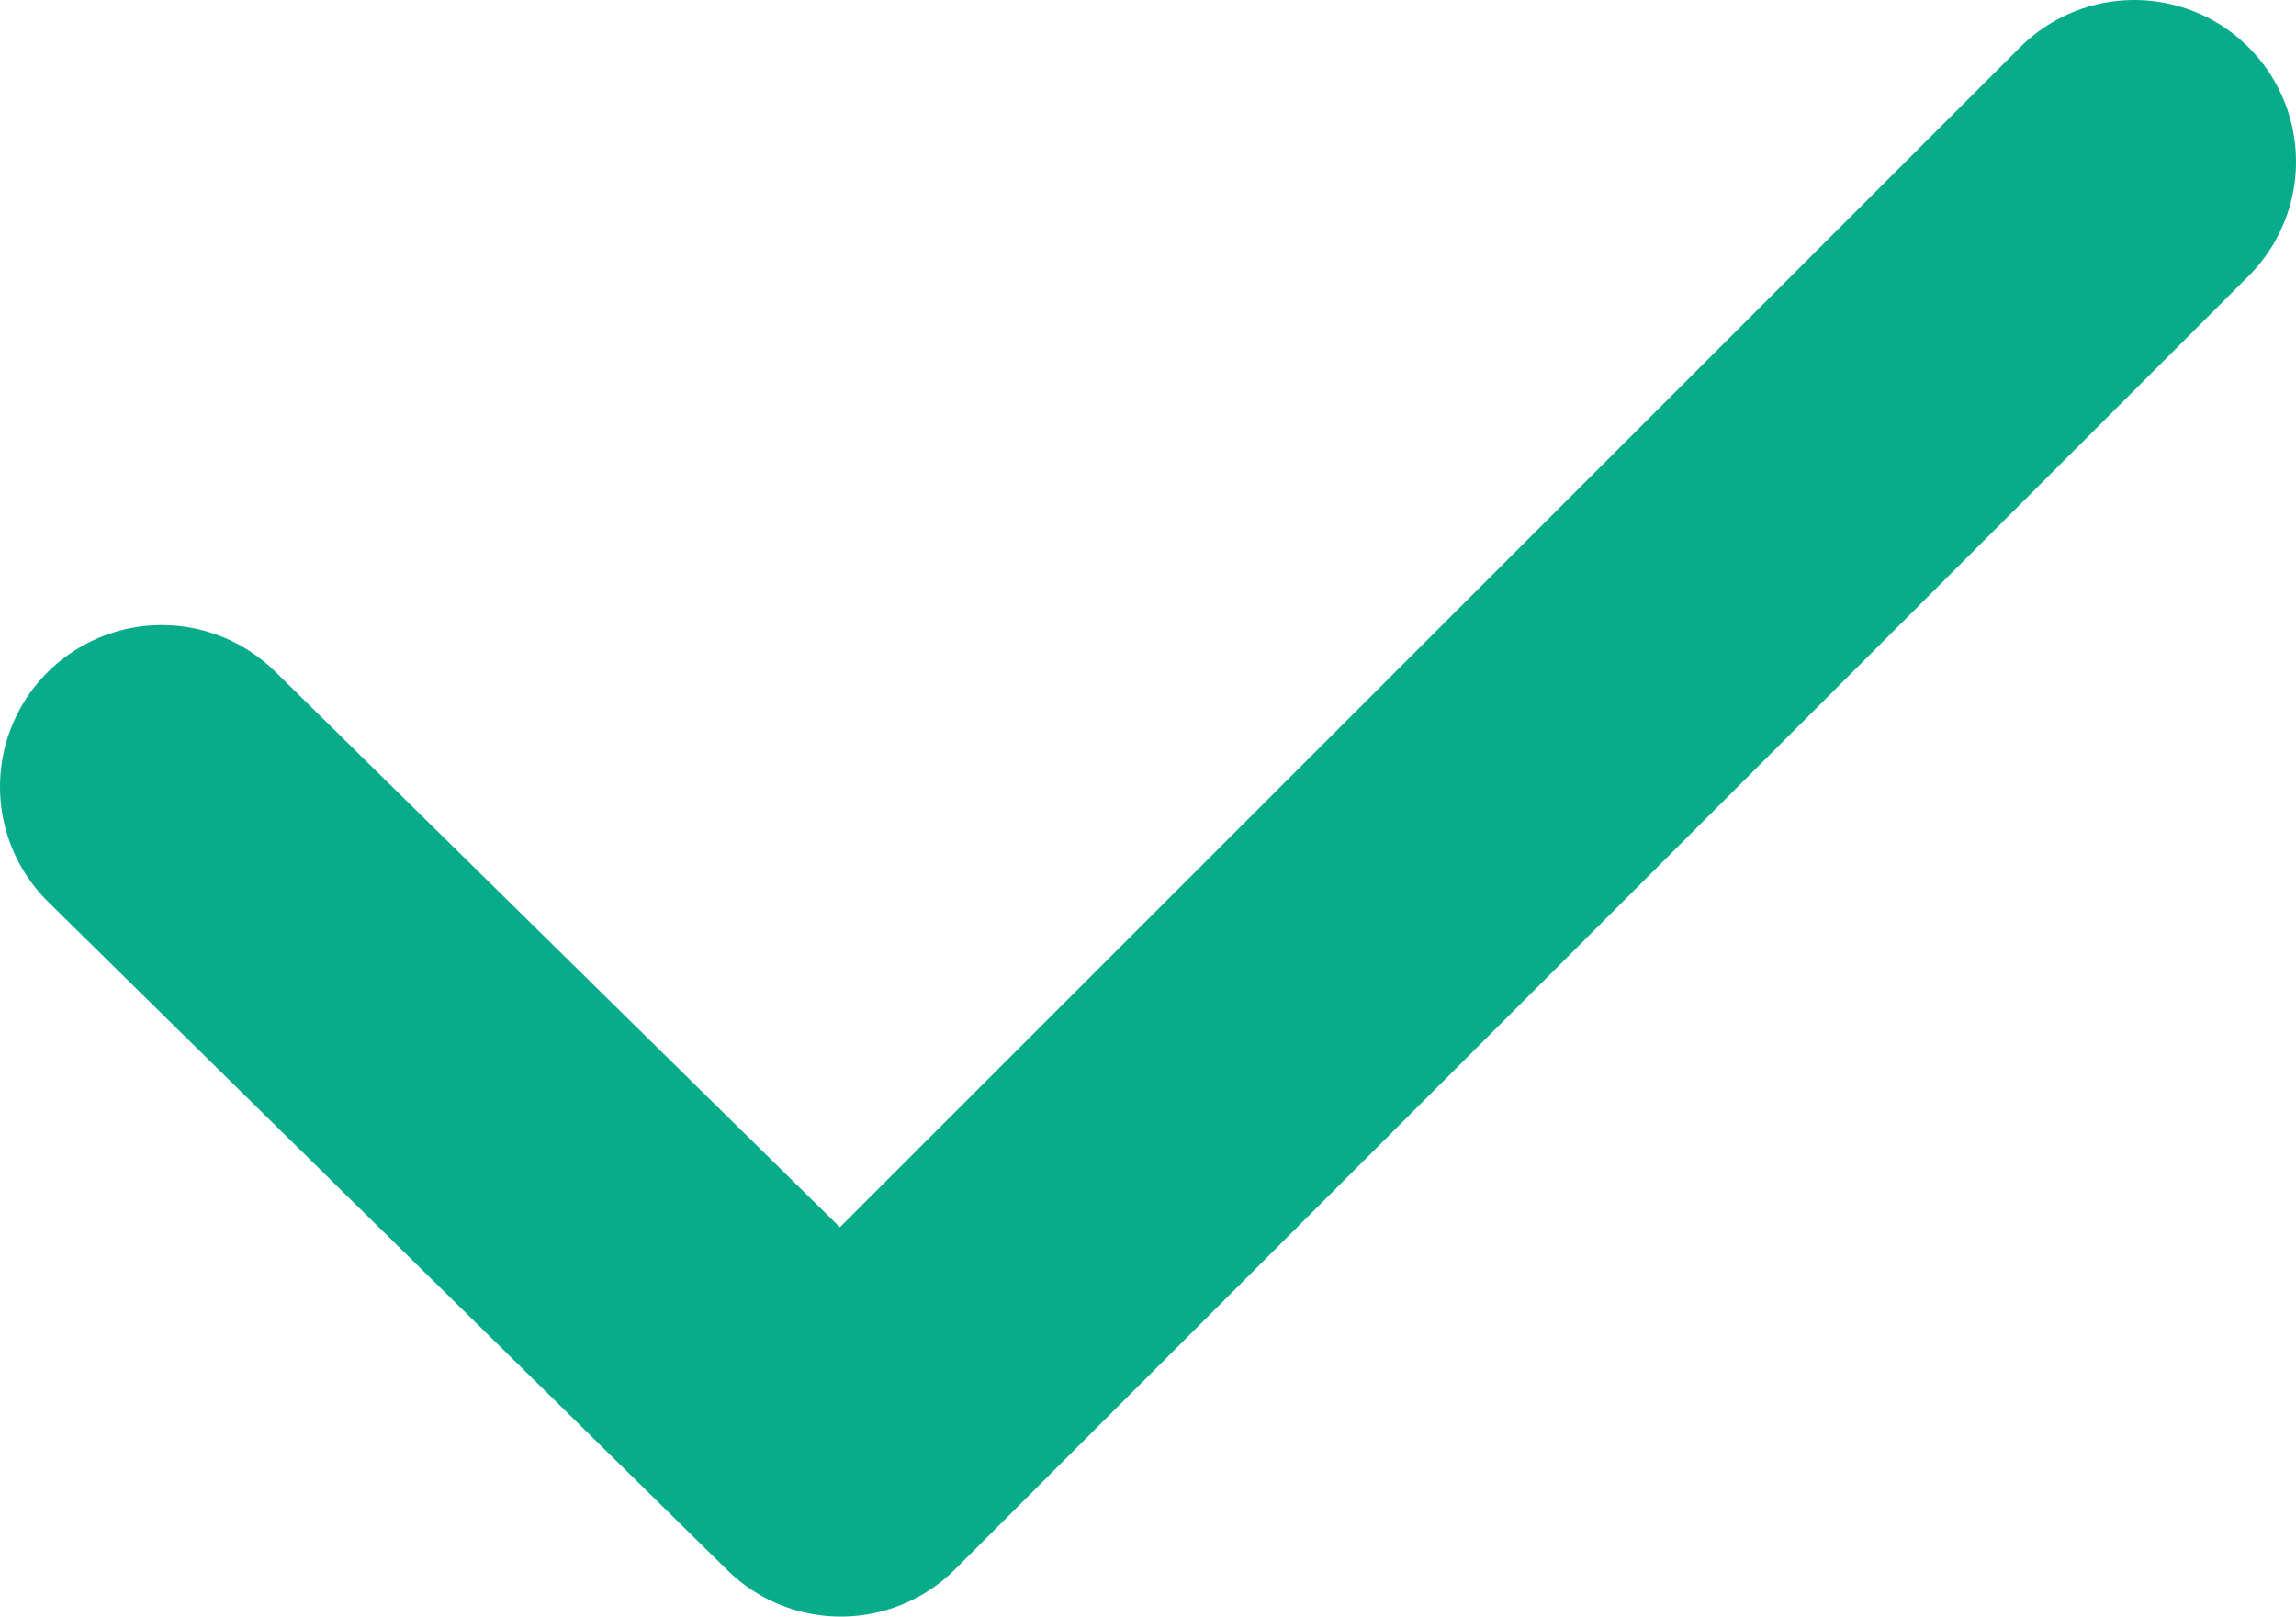
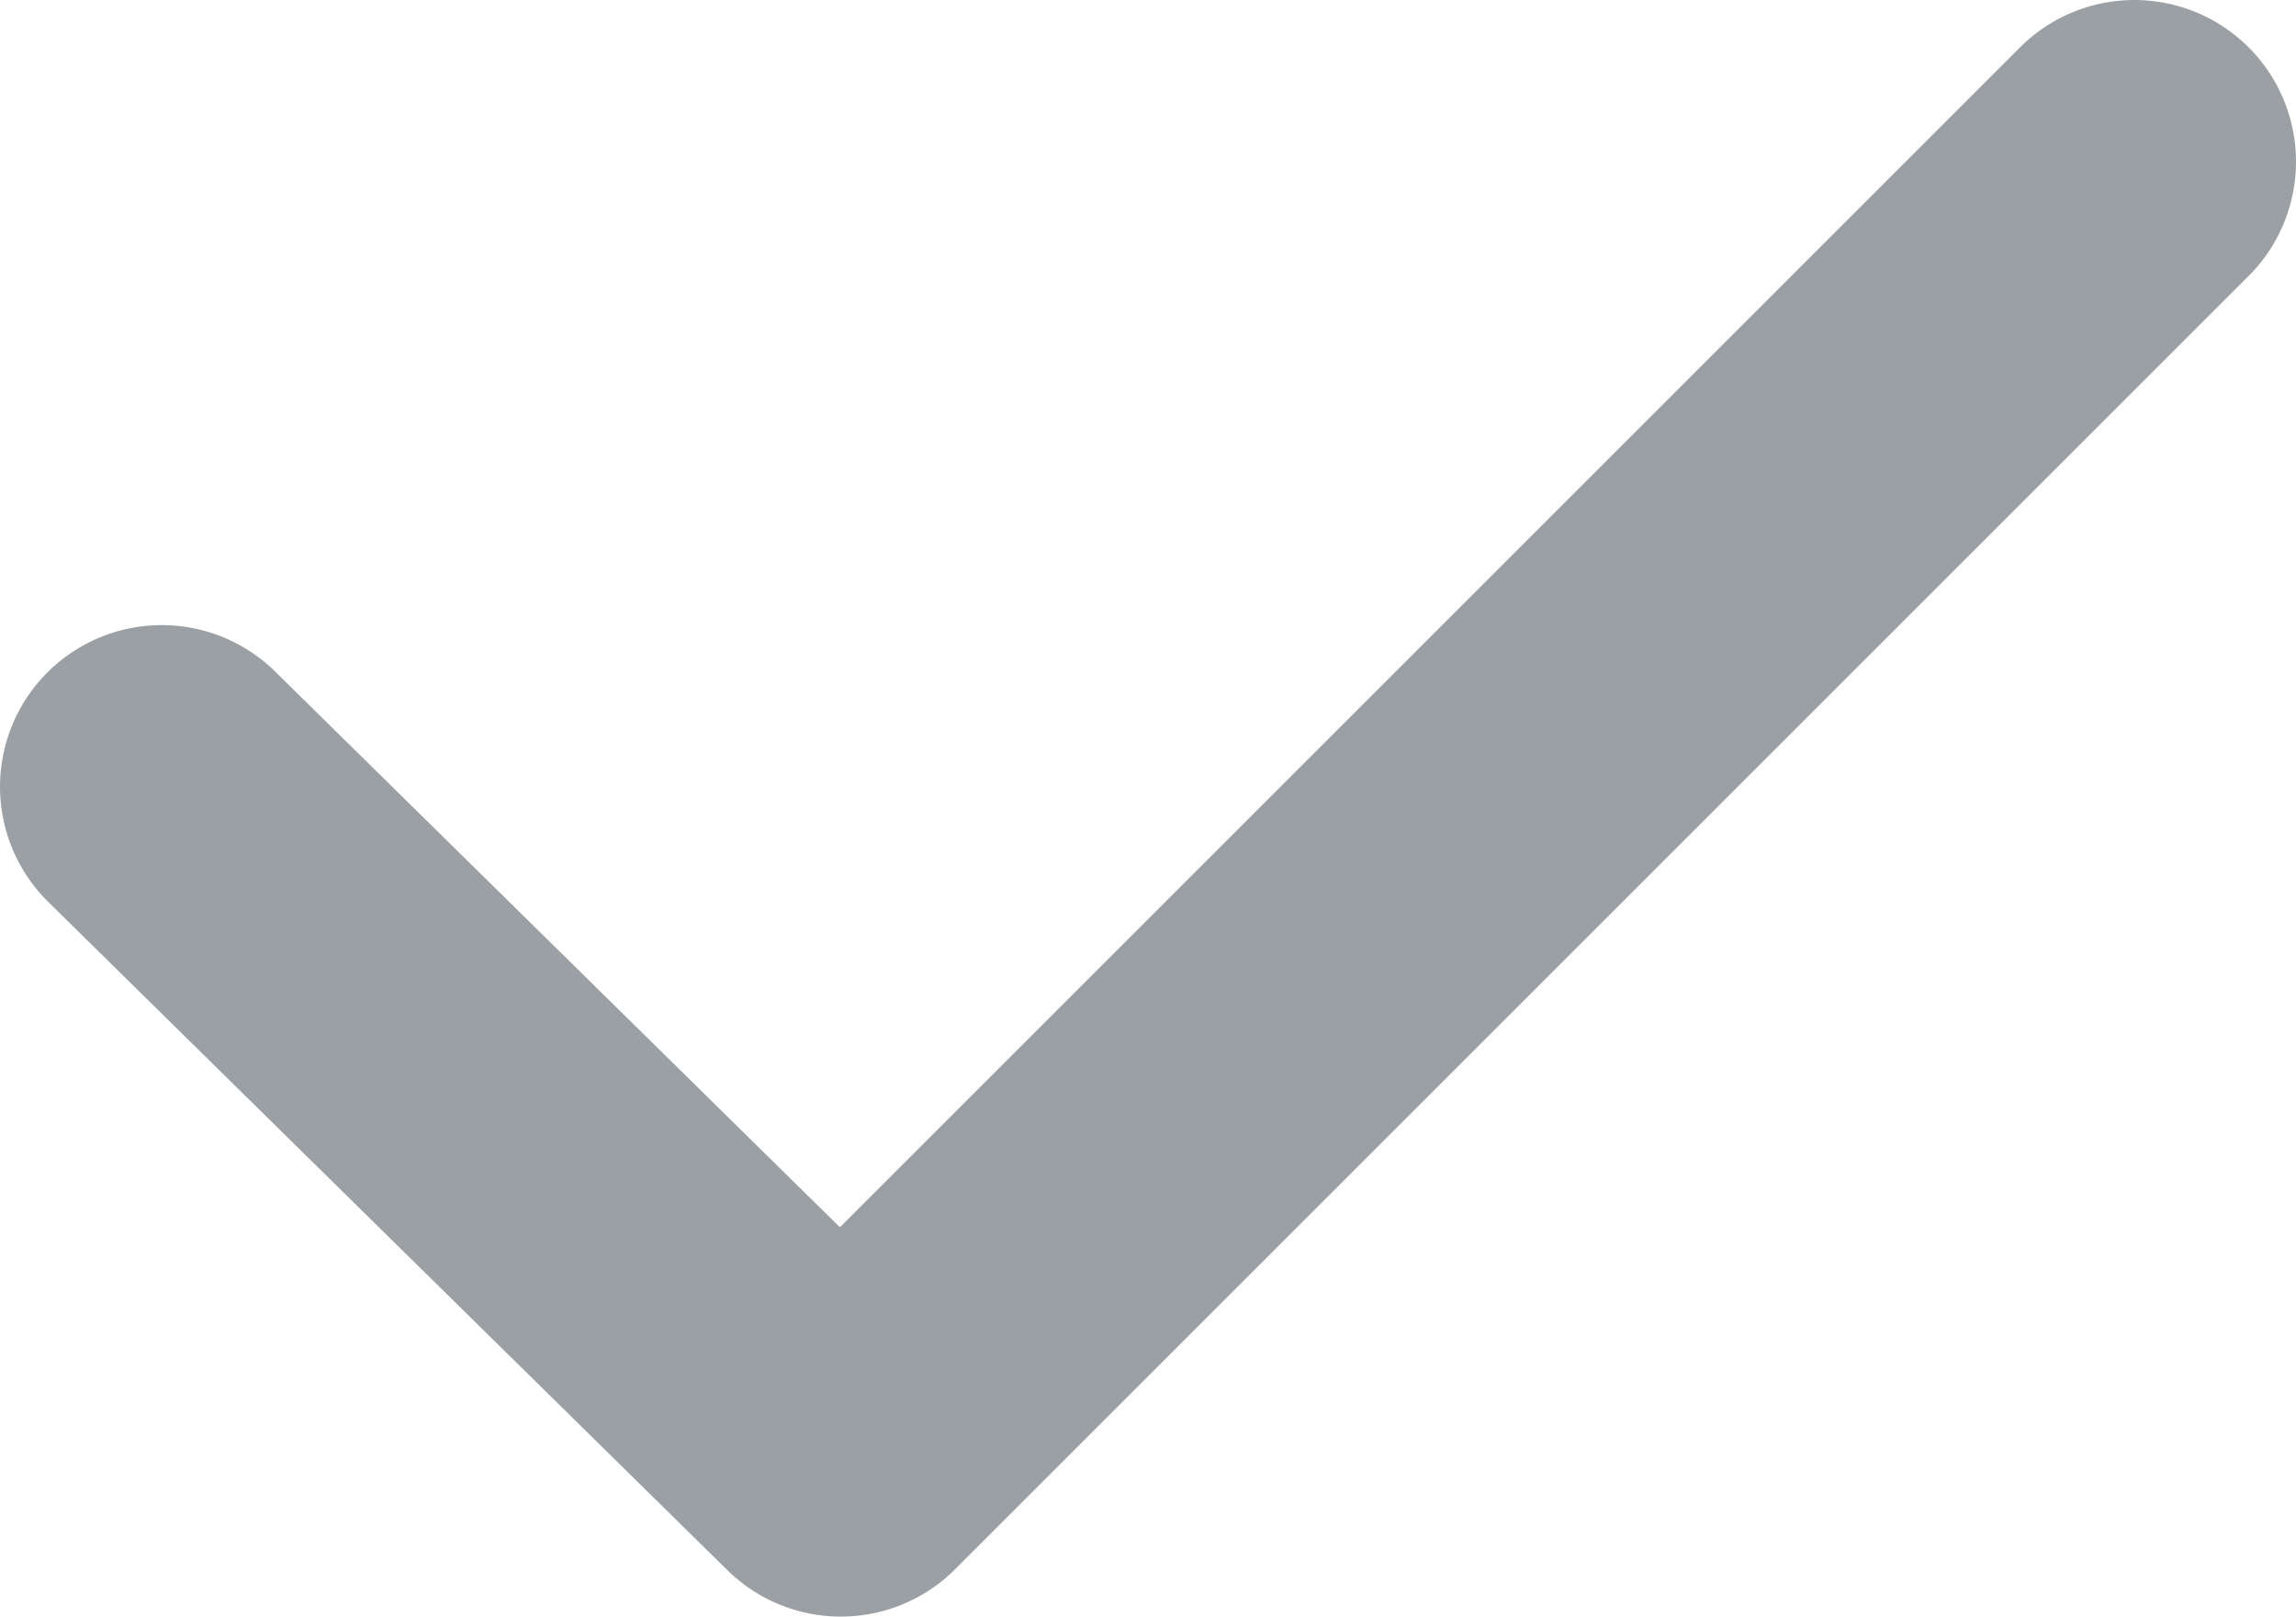
<svg xmlns="http://www.w3.org/2000/svg" id="Слой_1" width="21.3" height="15" viewBox="0 0 21.3 15">
-   <style>.st0{fill:none;stroke:#08ab8a;stroke-width:3;stroke-linecap:round;stroke-linejoin:round;stroke-miterlimit:10}</style>
+   <style>.st0{fill:none;stroke:#9ba0a4;stroke-width:3;stroke-linecap:round;stroke-linejoin:round;stroke-miterlimit:10}</style>
  <path class="st0" fill="none" stroke-width="3" stroke-linecap="round" stroke-linejoin="round" stroke-miterlimit="10" d="M19.8 1.5l-12 12-6.3-6.2" />
</svg>
